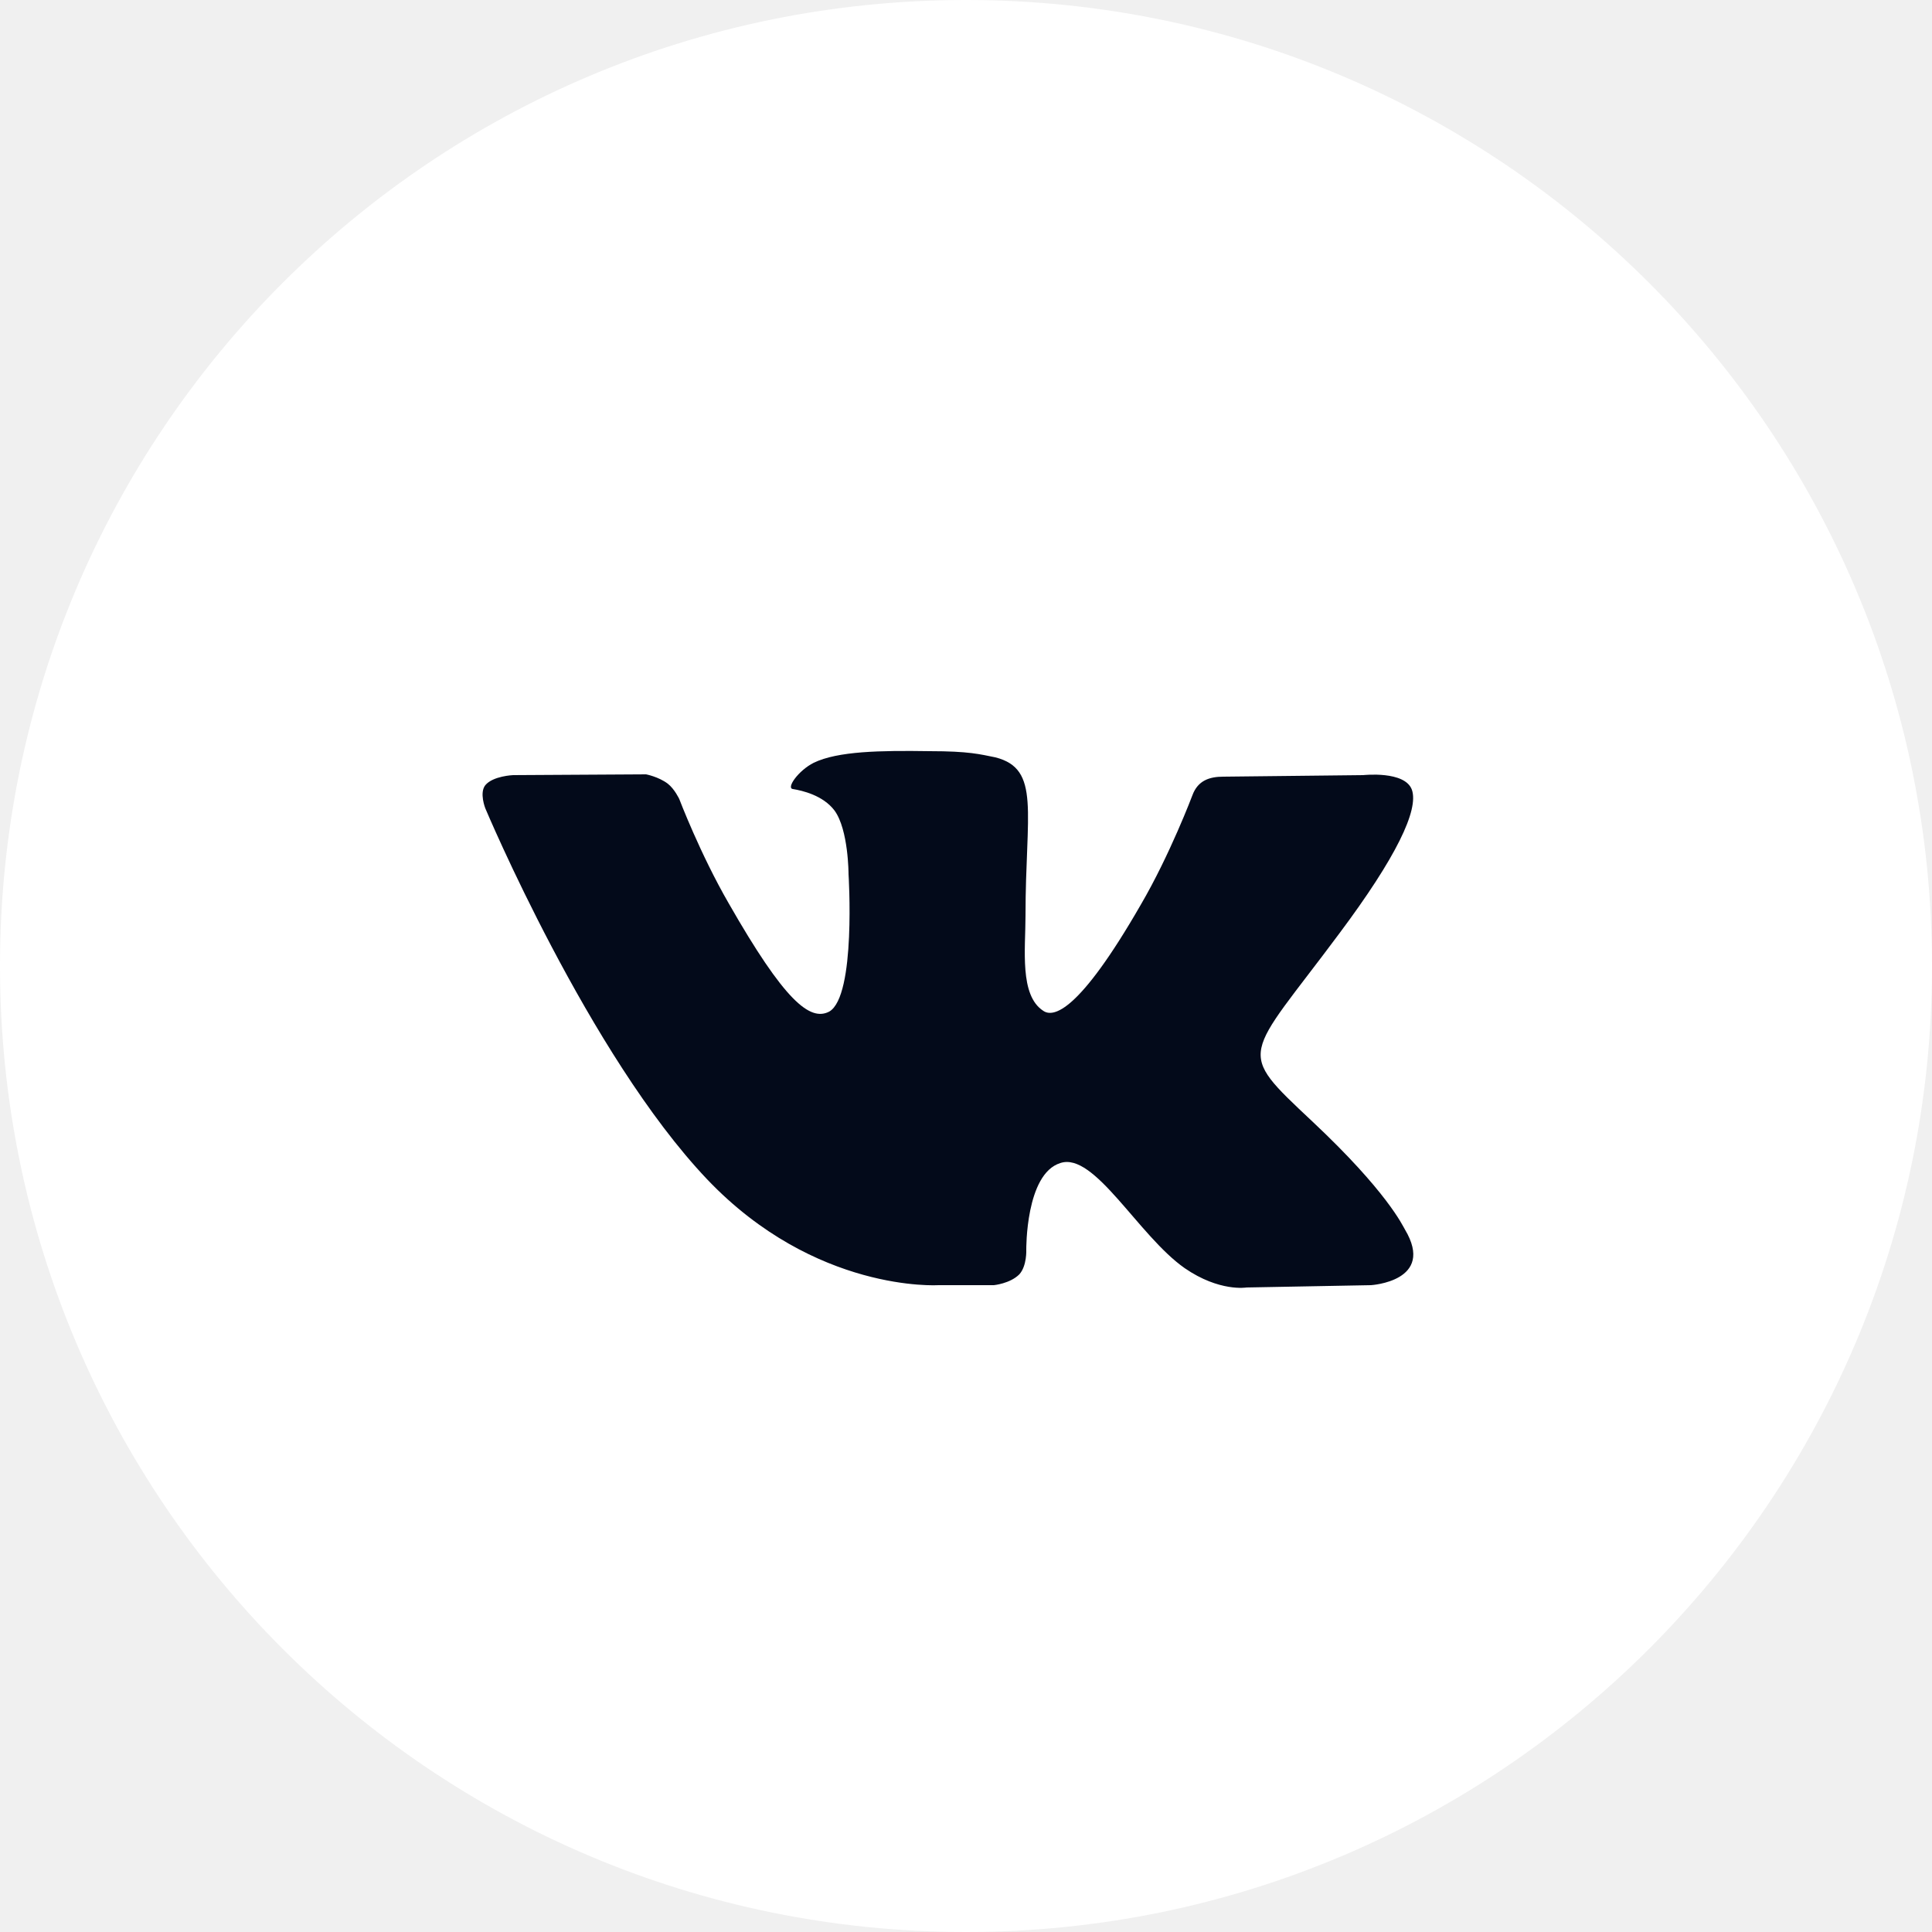
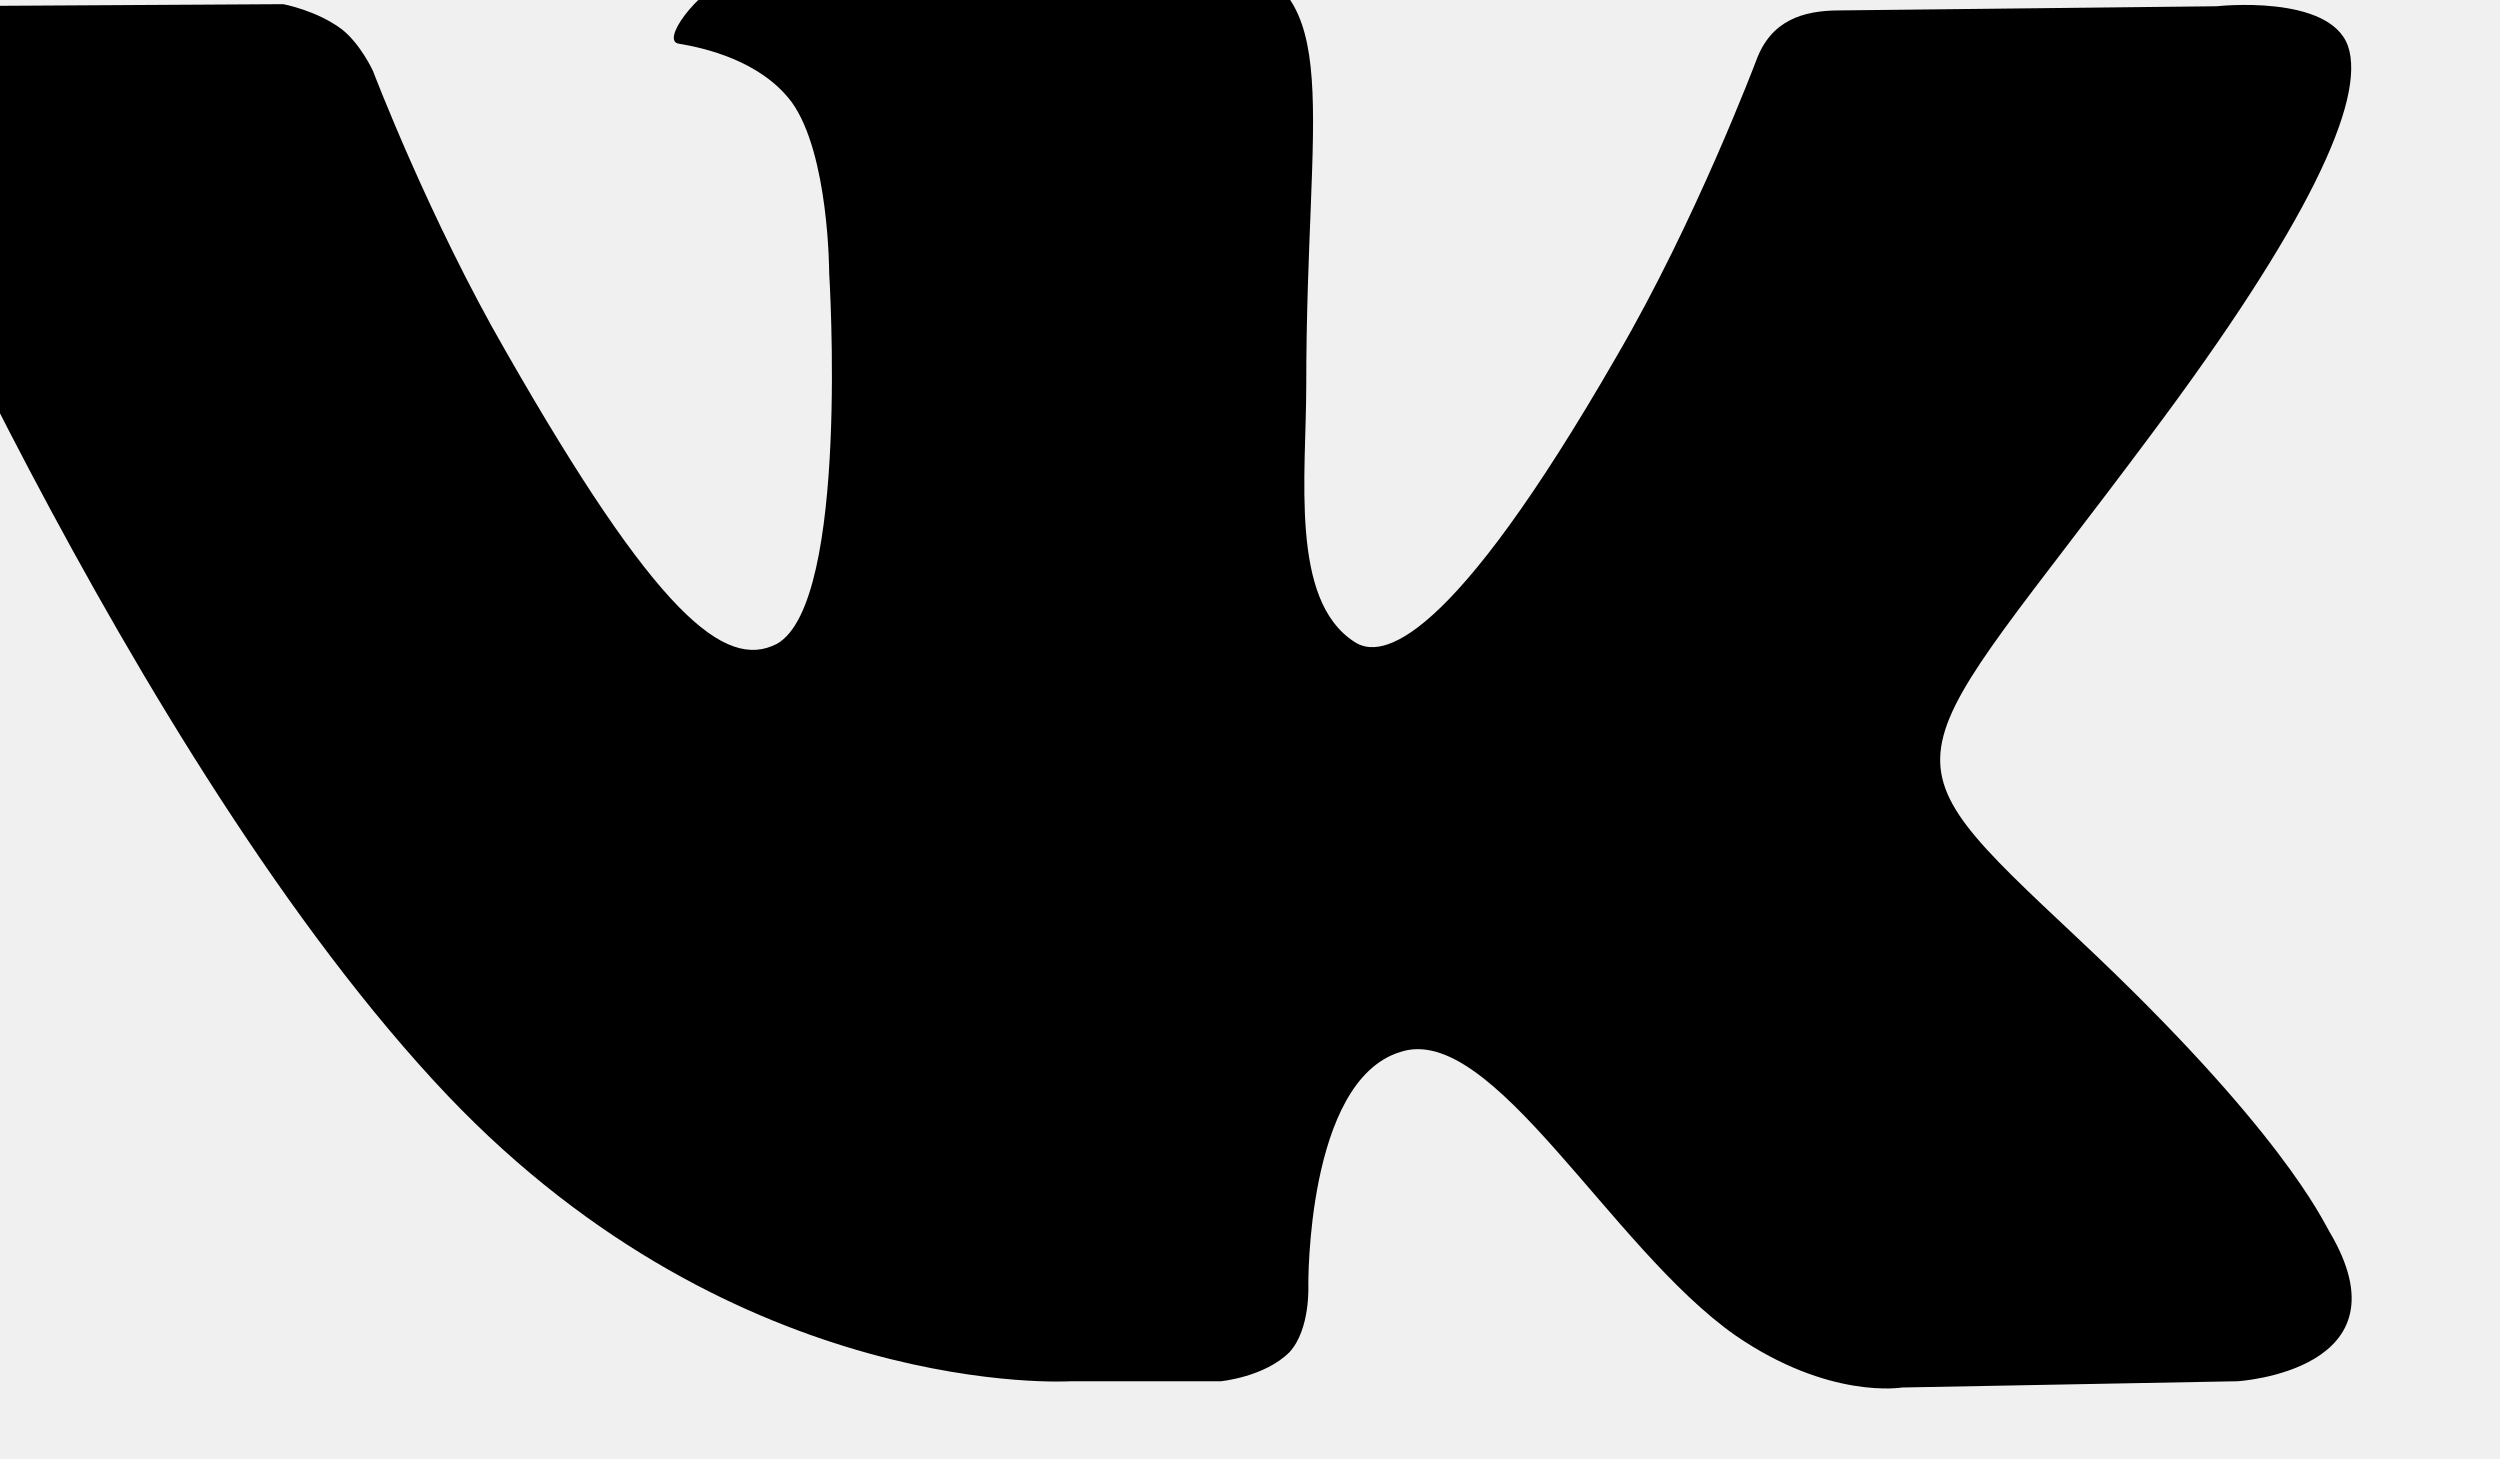
- <svg xmlns="http://www.w3.org/2000/svg" width="25" height="25" viewBox="0 0 25 25" fill="none">
+ <svg xmlns="http://www.w3.org/2000/svg" width="12" height="7" viewBox="0 0 12 7">
  <defs />
-   <path id="Vector" d="M12.5 0C5.59 0 0 5.59 0 12.5C0 19.4 5.59 25 12.5 25C19.4 25 25 19.4 25 12.5C25 5.59 19.4 0 12.5 0Z" fill="#FFFFFF" fill-opacity="1" fill-rule="nonzero" />
-   <path id="Shape" d="M13.72 15.05C14.16 14.9 14.73 15.99 15.33 16.41C15.78 16.72 16.13 16.66 16.13 16.66L17.74 16.63C17.74 16.63 18.58 16.58 18.18 15.91C18.15 15.86 17.95 15.42 16.98 14.51C15.98 13.57 16.11 13.72 17.33 12.08C18.07 11.09 18.36 10.48 18.27 10.22C18.18 9.97 17.64 10.03 17.64 10.03L15.83 10.05C15.65 10.05 15.5 10.1 15.43 10.29C15.43 10.29 15.14 11.06 14.76 11.71C13.96 13.1 13.63 13.17 13.5 13.08C13.19 12.88 13.27 12.28 13.27 11.85C13.27 10.51 13.47 9.95 12.88 9.8C12.68 9.76 12.54 9.72 12.03 9.72C11.39 9.71 10.84 9.72 10.53 9.87C10.33 9.97 10.17 10.2 10.26 10.21C10.38 10.23 10.65 10.29 10.8 10.49C10.98 10.74 10.98 11.31 10.98 11.31C10.98 11.31 11.08 12.89 10.73 13.09C10.48 13.22 10.15 12.95 9.43 11.69C9.06 11.05 8.79 10.34 8.79 10.34C8.79 10.34 8.73 10.21 8.64 10.14C8.52 10.05 8.36 10.02 8.36 10.02L6.64 10.03C6.64 10.03 6.38 10.04 6.28 10.16C6.2 10.26 6.28 10.46 6.28 10.46C6.28 10.46 7.62 13.65 9.15 15.26C10.55 16.73 12.14 16.63 12.14 16.63L12.86 16.63C12.86 16.63 13.07 16.61 13.19 16.49C13.29 16.38 13.28 16.17 13.28 16.17C13.28 16.17 13.27 15.19 13.72 15.05Z" fill="#030A1A" fill-opacity="1" fill-rule="nonzero" />
+   <path id="Shape" d="M6.72 5.05C7.16 4.9 7.73 5.99 8.33 6.41C8.78 6.72 9.13 6.66 9.13 6.66L10.74 6.63C10.74 6.63 11.58 6.58 11.18 5.91C11.15 5.86 10.95 5.42 9.98 4.51C8.98 3.57 9.11 3.72 10.33 2.08C11.07 1.09 11.36 0.48 11.27 0.22C11.18 -0.03 10.64 0.03 10.64 0.03L8.83 0.05C8.65 0.05 8.5 0.1 8.43 0.29C8.43 0.29 8.14 1.06 7.76 1.71C6.96 3.1 6.63 3.17 6.5 3.08C6.19 2.88 6.27 2.28 6.27 1.85C6.27 0.51 6.47 -0.05 5.88 -0.2C5.68 -0.24 5.54 -0.28 5.03 -0.28C4.39 -0.29 3.84 -0.28 3.53 -0.13C3.33 -0.03 3.17 0.2 3.26 0.21C3.38 0.23 3.65 0.29 3.8 0.49C3.98 0.74 3.98 1.31 3.98 1.31C3.98 1.31 4.08 2.89 3.73 3.09C3.48 3.22 3.15 2.95 2.43 1.69C2.06 1.05 1.79 0.34 1.79 0.34C1.79 0.34 1.73 0.21 1.64 0.14C1.52 0.05 1.36 0.02 1.36 0.02L-0.36 0.03C-0.36 0.03 -0.62 0.04 -0.72 0.16C-0.8 0.26 -0.72 0.46 -0.72 0.46C-0.72 0.46 0.62 3.65 2.15 5.26C3.55 6.73 5.14 6.63 5.14 6.63L5.86 6.63C5.86 6.63 6.07 6.61 6.19 6.49C6.29 6.38 6.28 6.17 6.28 6.17C6.28 6.17 6.27 5.19 6.72 5.05Z" fill-opacity="1" fill-rule="nonzero" />
</svg>
